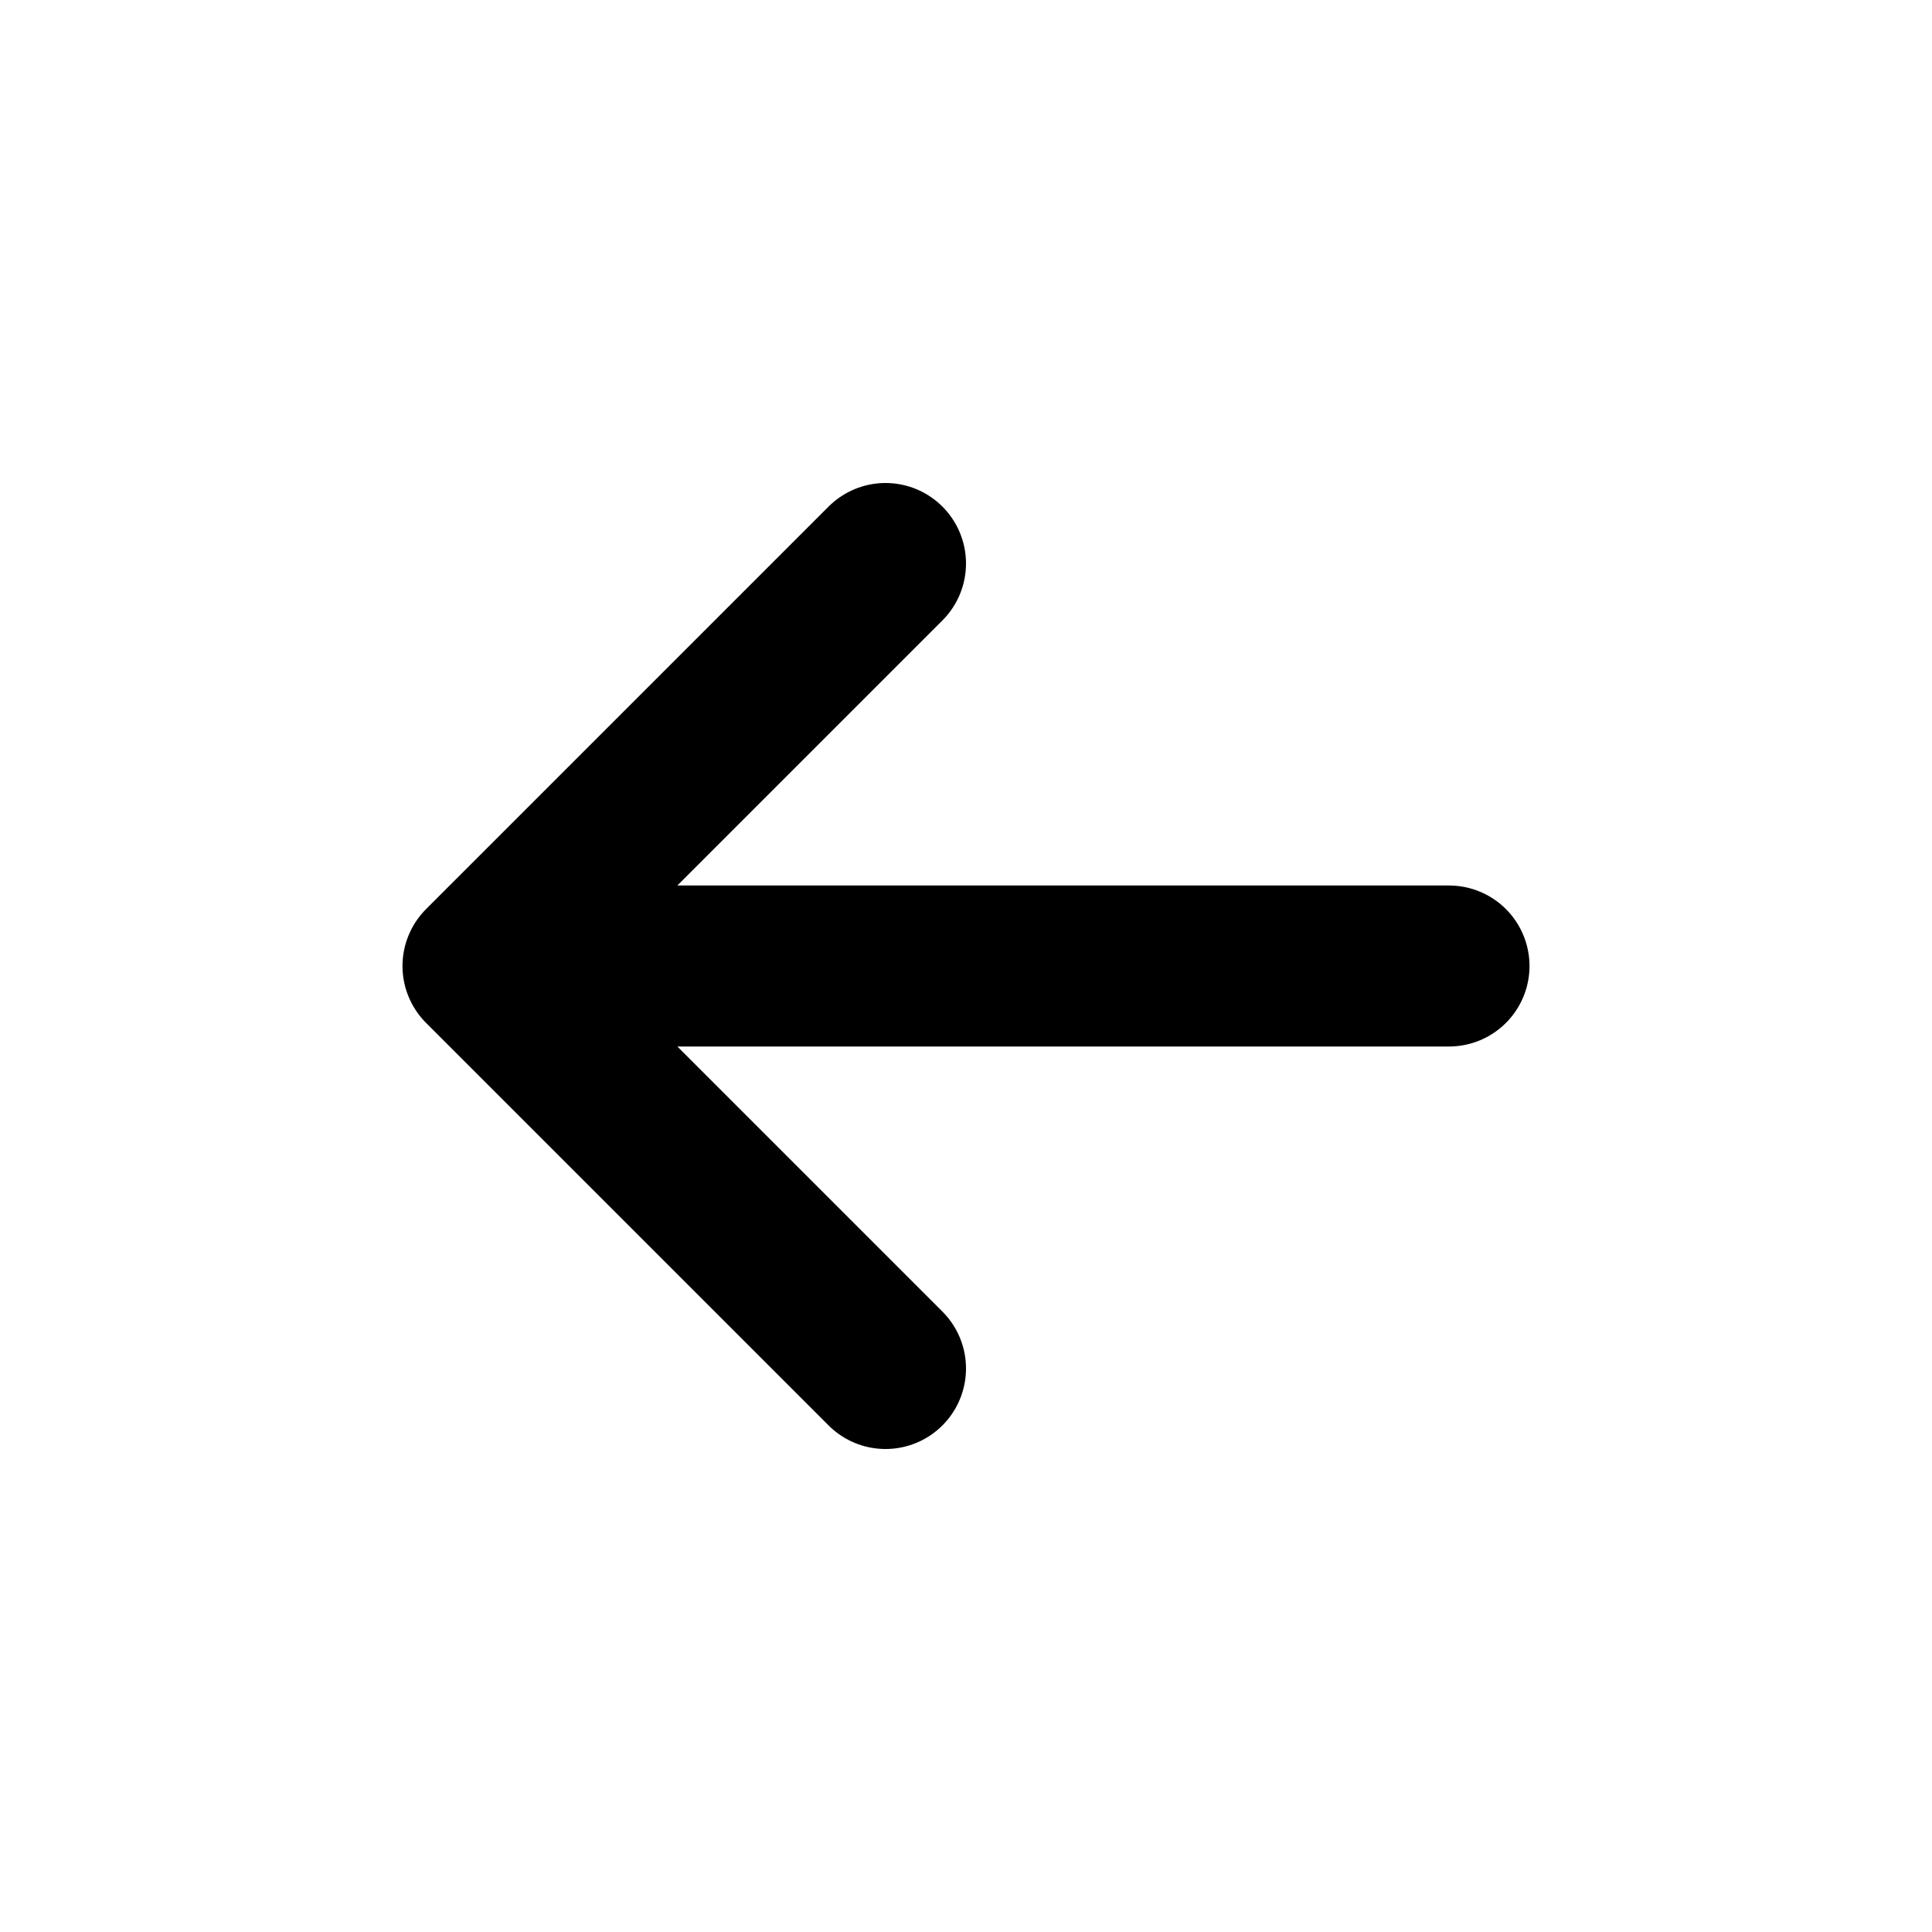
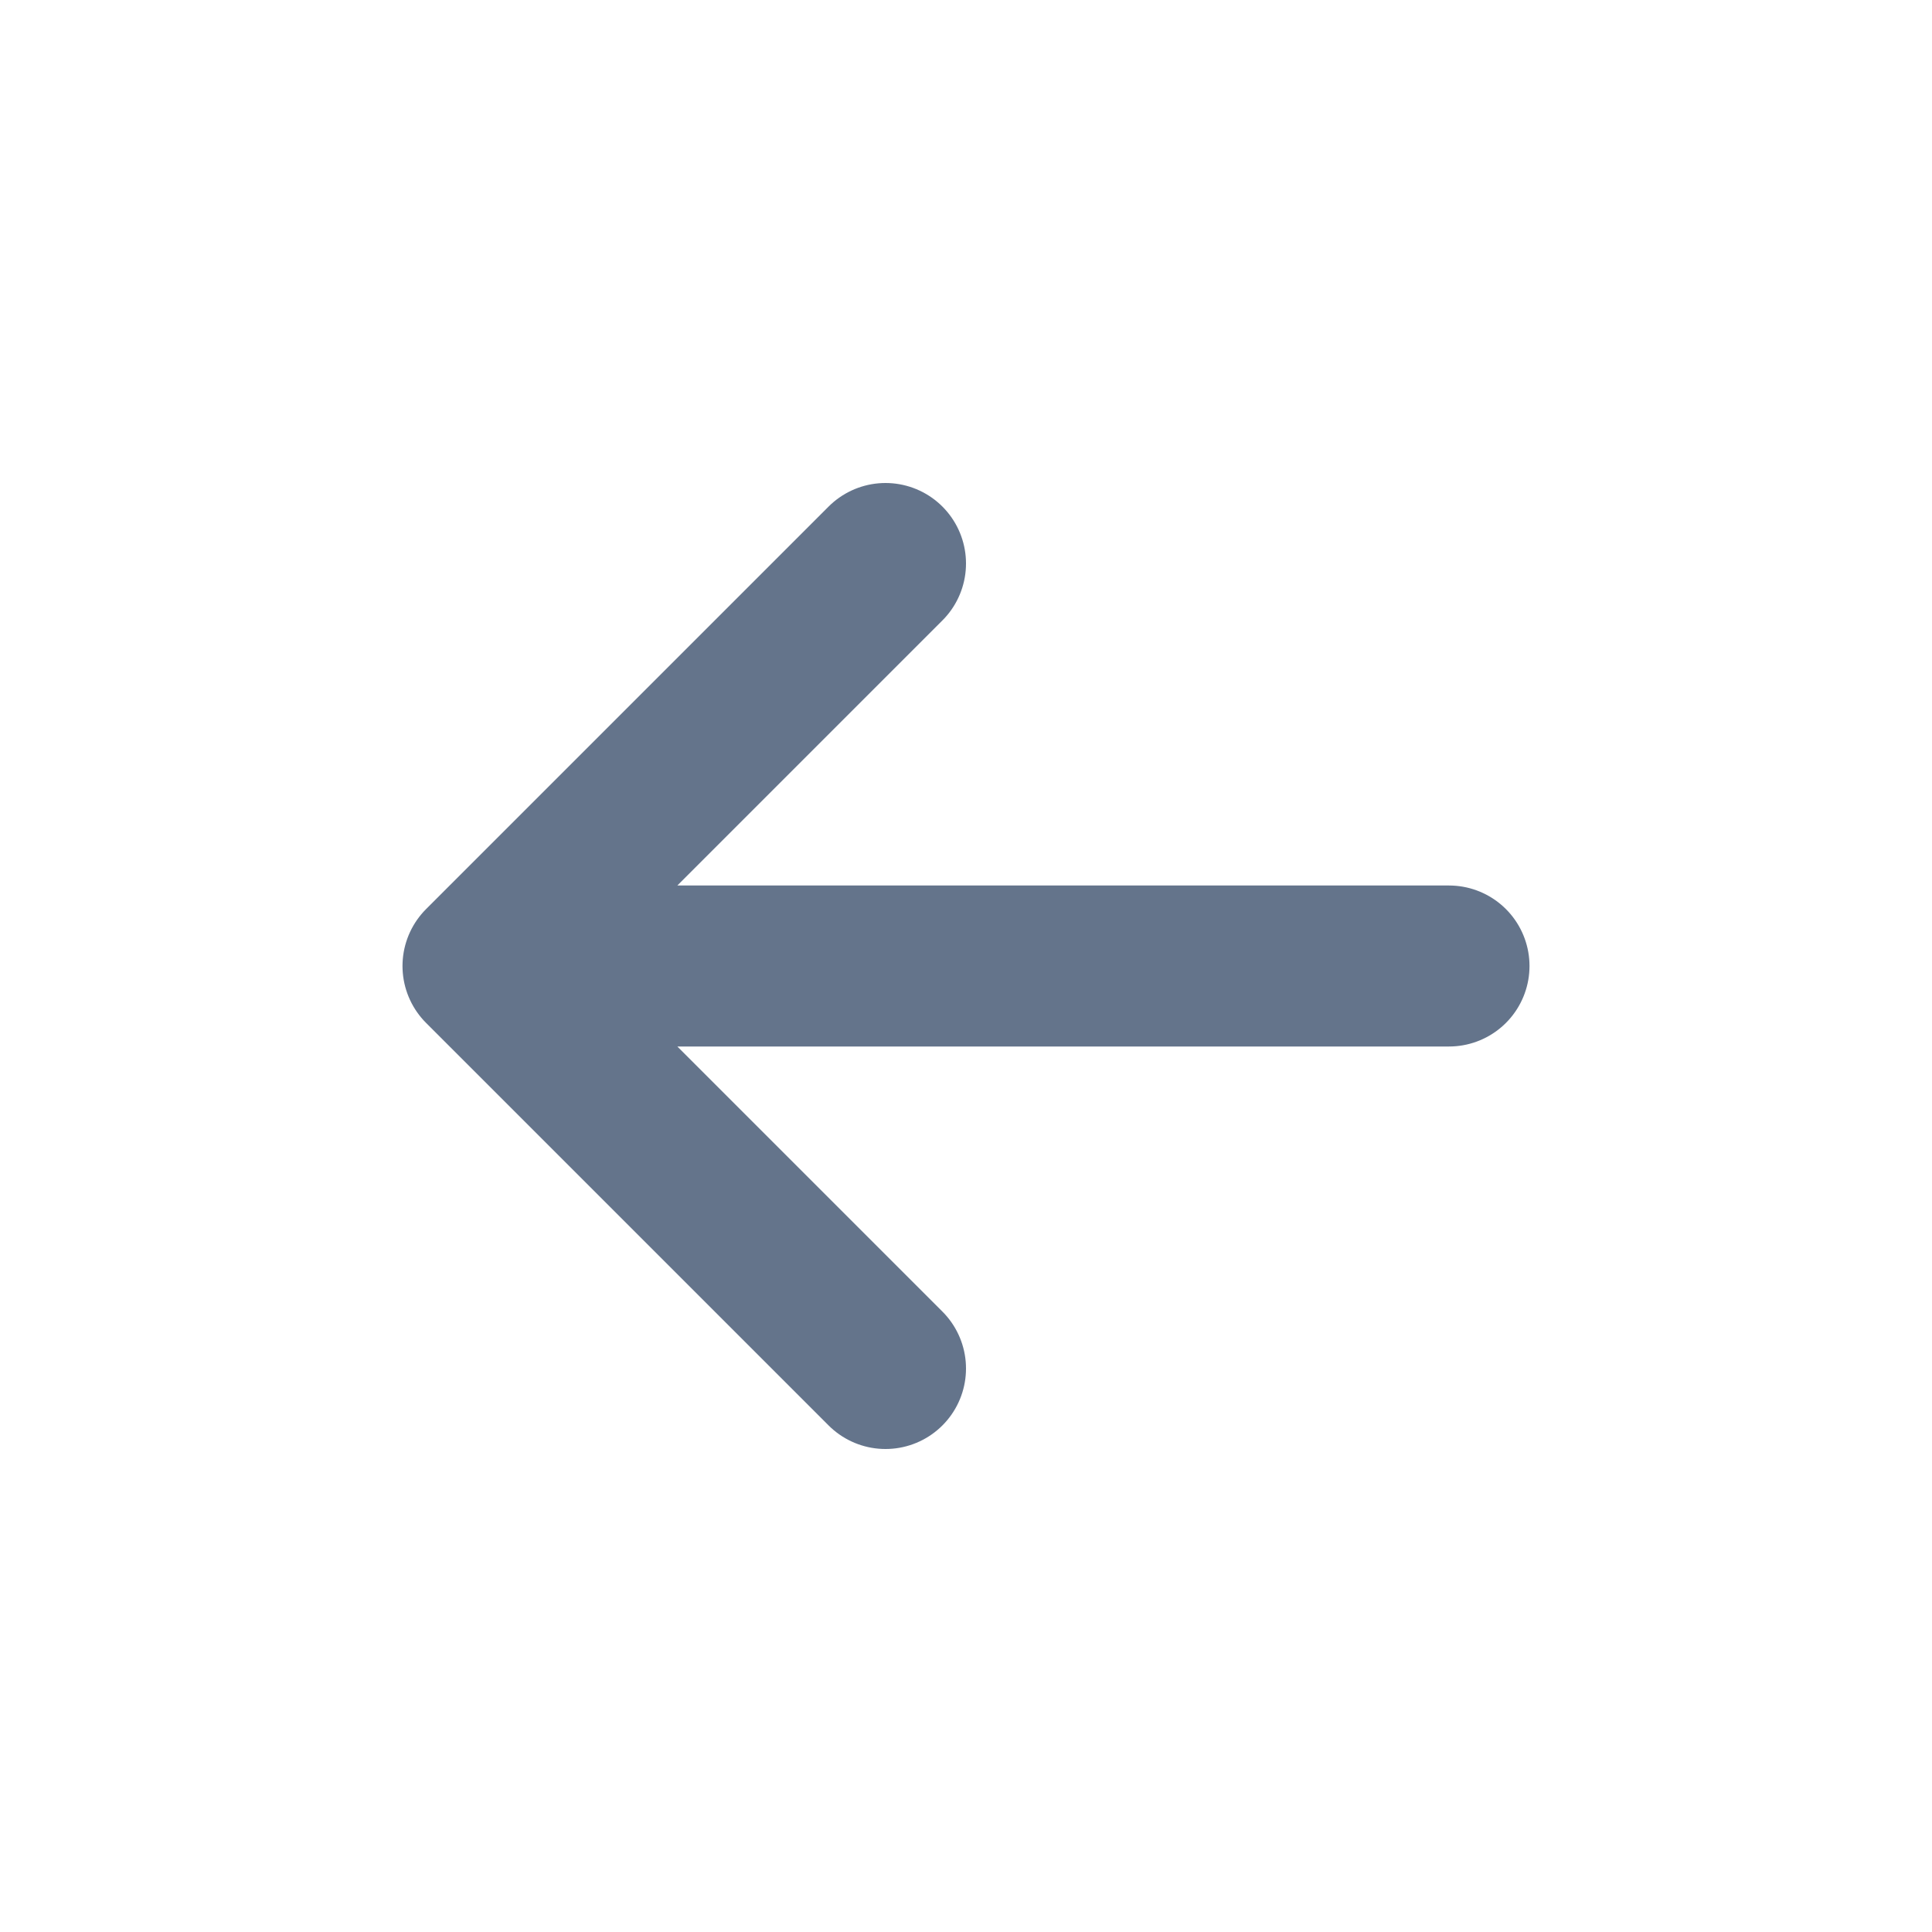
<svg xmlns="http://www.w3.org/2000/svg" width="800px" height="800px" viewBox="0 0 24 24" fill="none">
-   <path d="M6 12H18M6 12L11 7M6 12L11 17" stroke="#000000" stroke-width="2" stroke-linecap="round" stroke-linejoin="round" />
+   <path d="M6 12H18M6 12L11 7M6 12L11 17" stroke="#64748b" stroke-width="2" stroke-linecap="round" stroke-linejoin="round" />
</svg>
